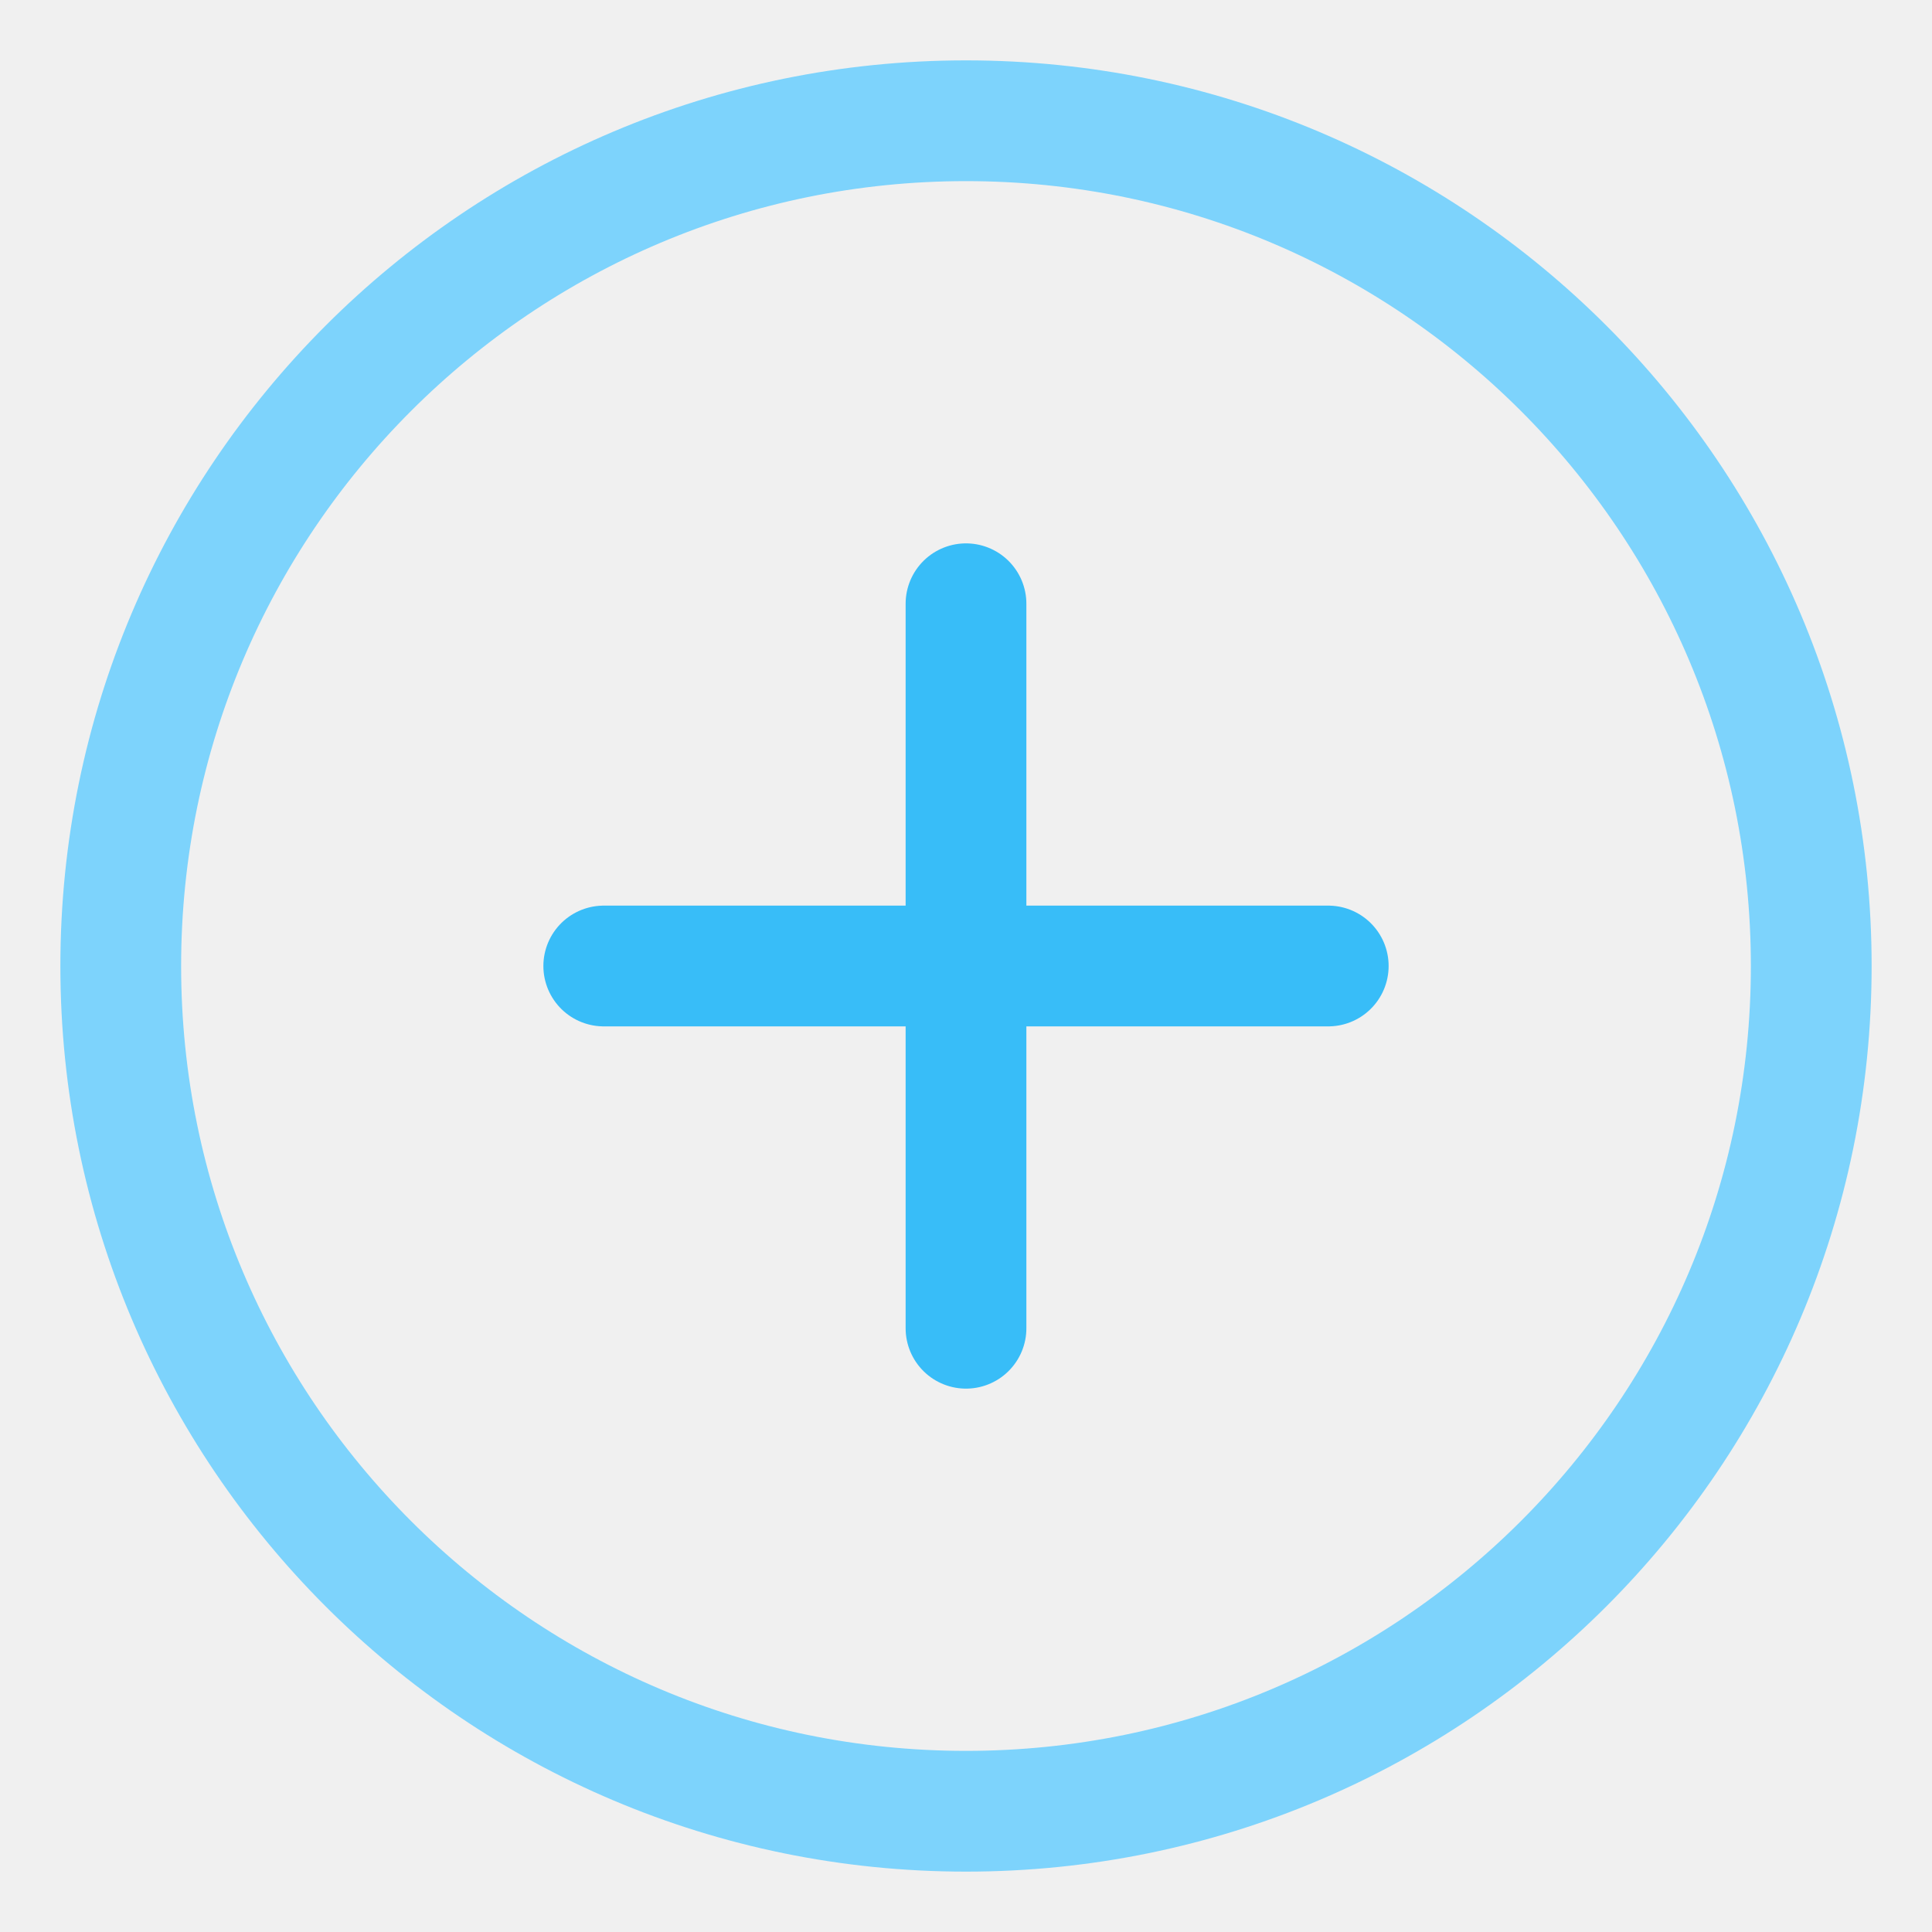
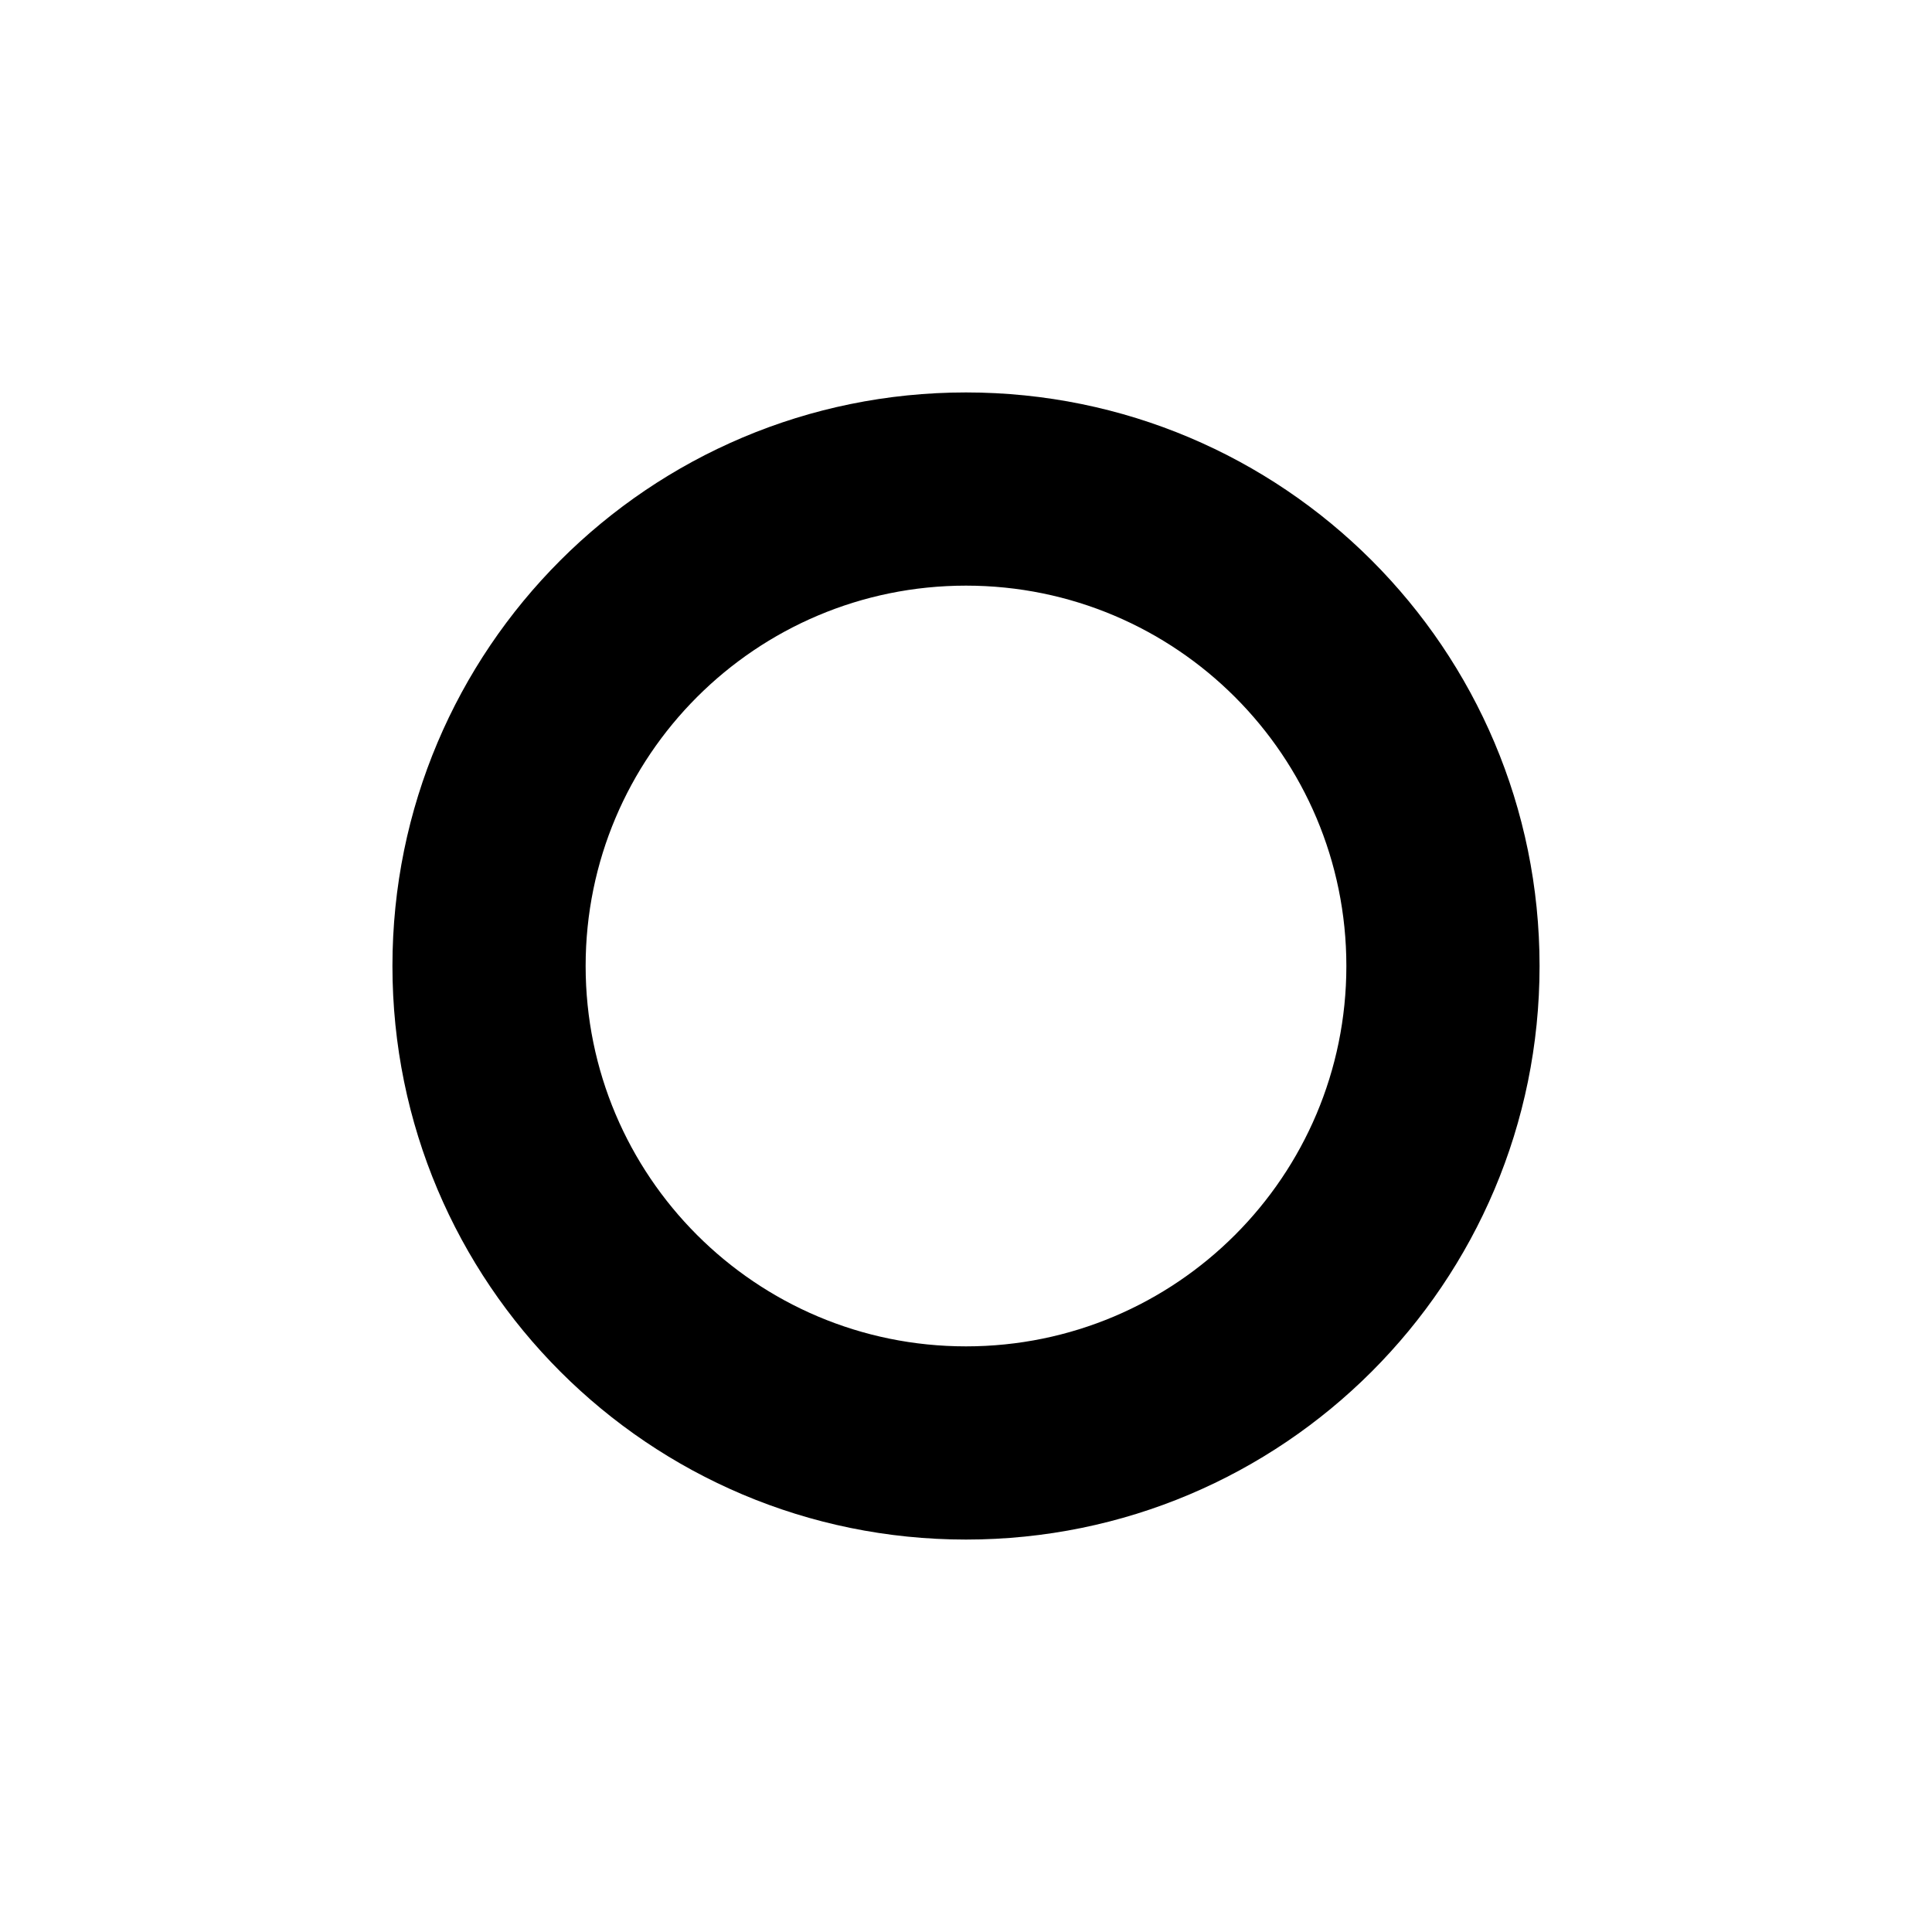
- <svg xmlns="http://www.w3.org/2000/svg" viewBox="0 0 32 32" fill="none">
-   <circle cx="16" cy="16" r="14" stroke="#7dd3fc" stroke-width="2" />
-   <path d="M10 16h12M16 10v12" stroke="#38bdf8" stroke-width="2" stroke-linecap="round" />
+ <svg xmlns="http://www.w3.org/2000/svg" viewBox="0 0 32 32" role="img" aria-label="Opik">
+   <rect width="32" height="32" fill="#ffffff" />
+   <path fill="#000000" d="M16 6.5c-5.25 0-9.5 4.25-9.5 9.5s4.25 9.5 9.5 9.5 9.5-4.25 9.5-9.5-4.25-9.5-9.5-9.5zm0 3.2c3.48 0 6.3 2.82 6.3 6.3s-2.82 6.3-6.3 6.3-6.3-2.82-6.3-6.3 2.82-6.3 6.3-6.3z" />
</svg>
